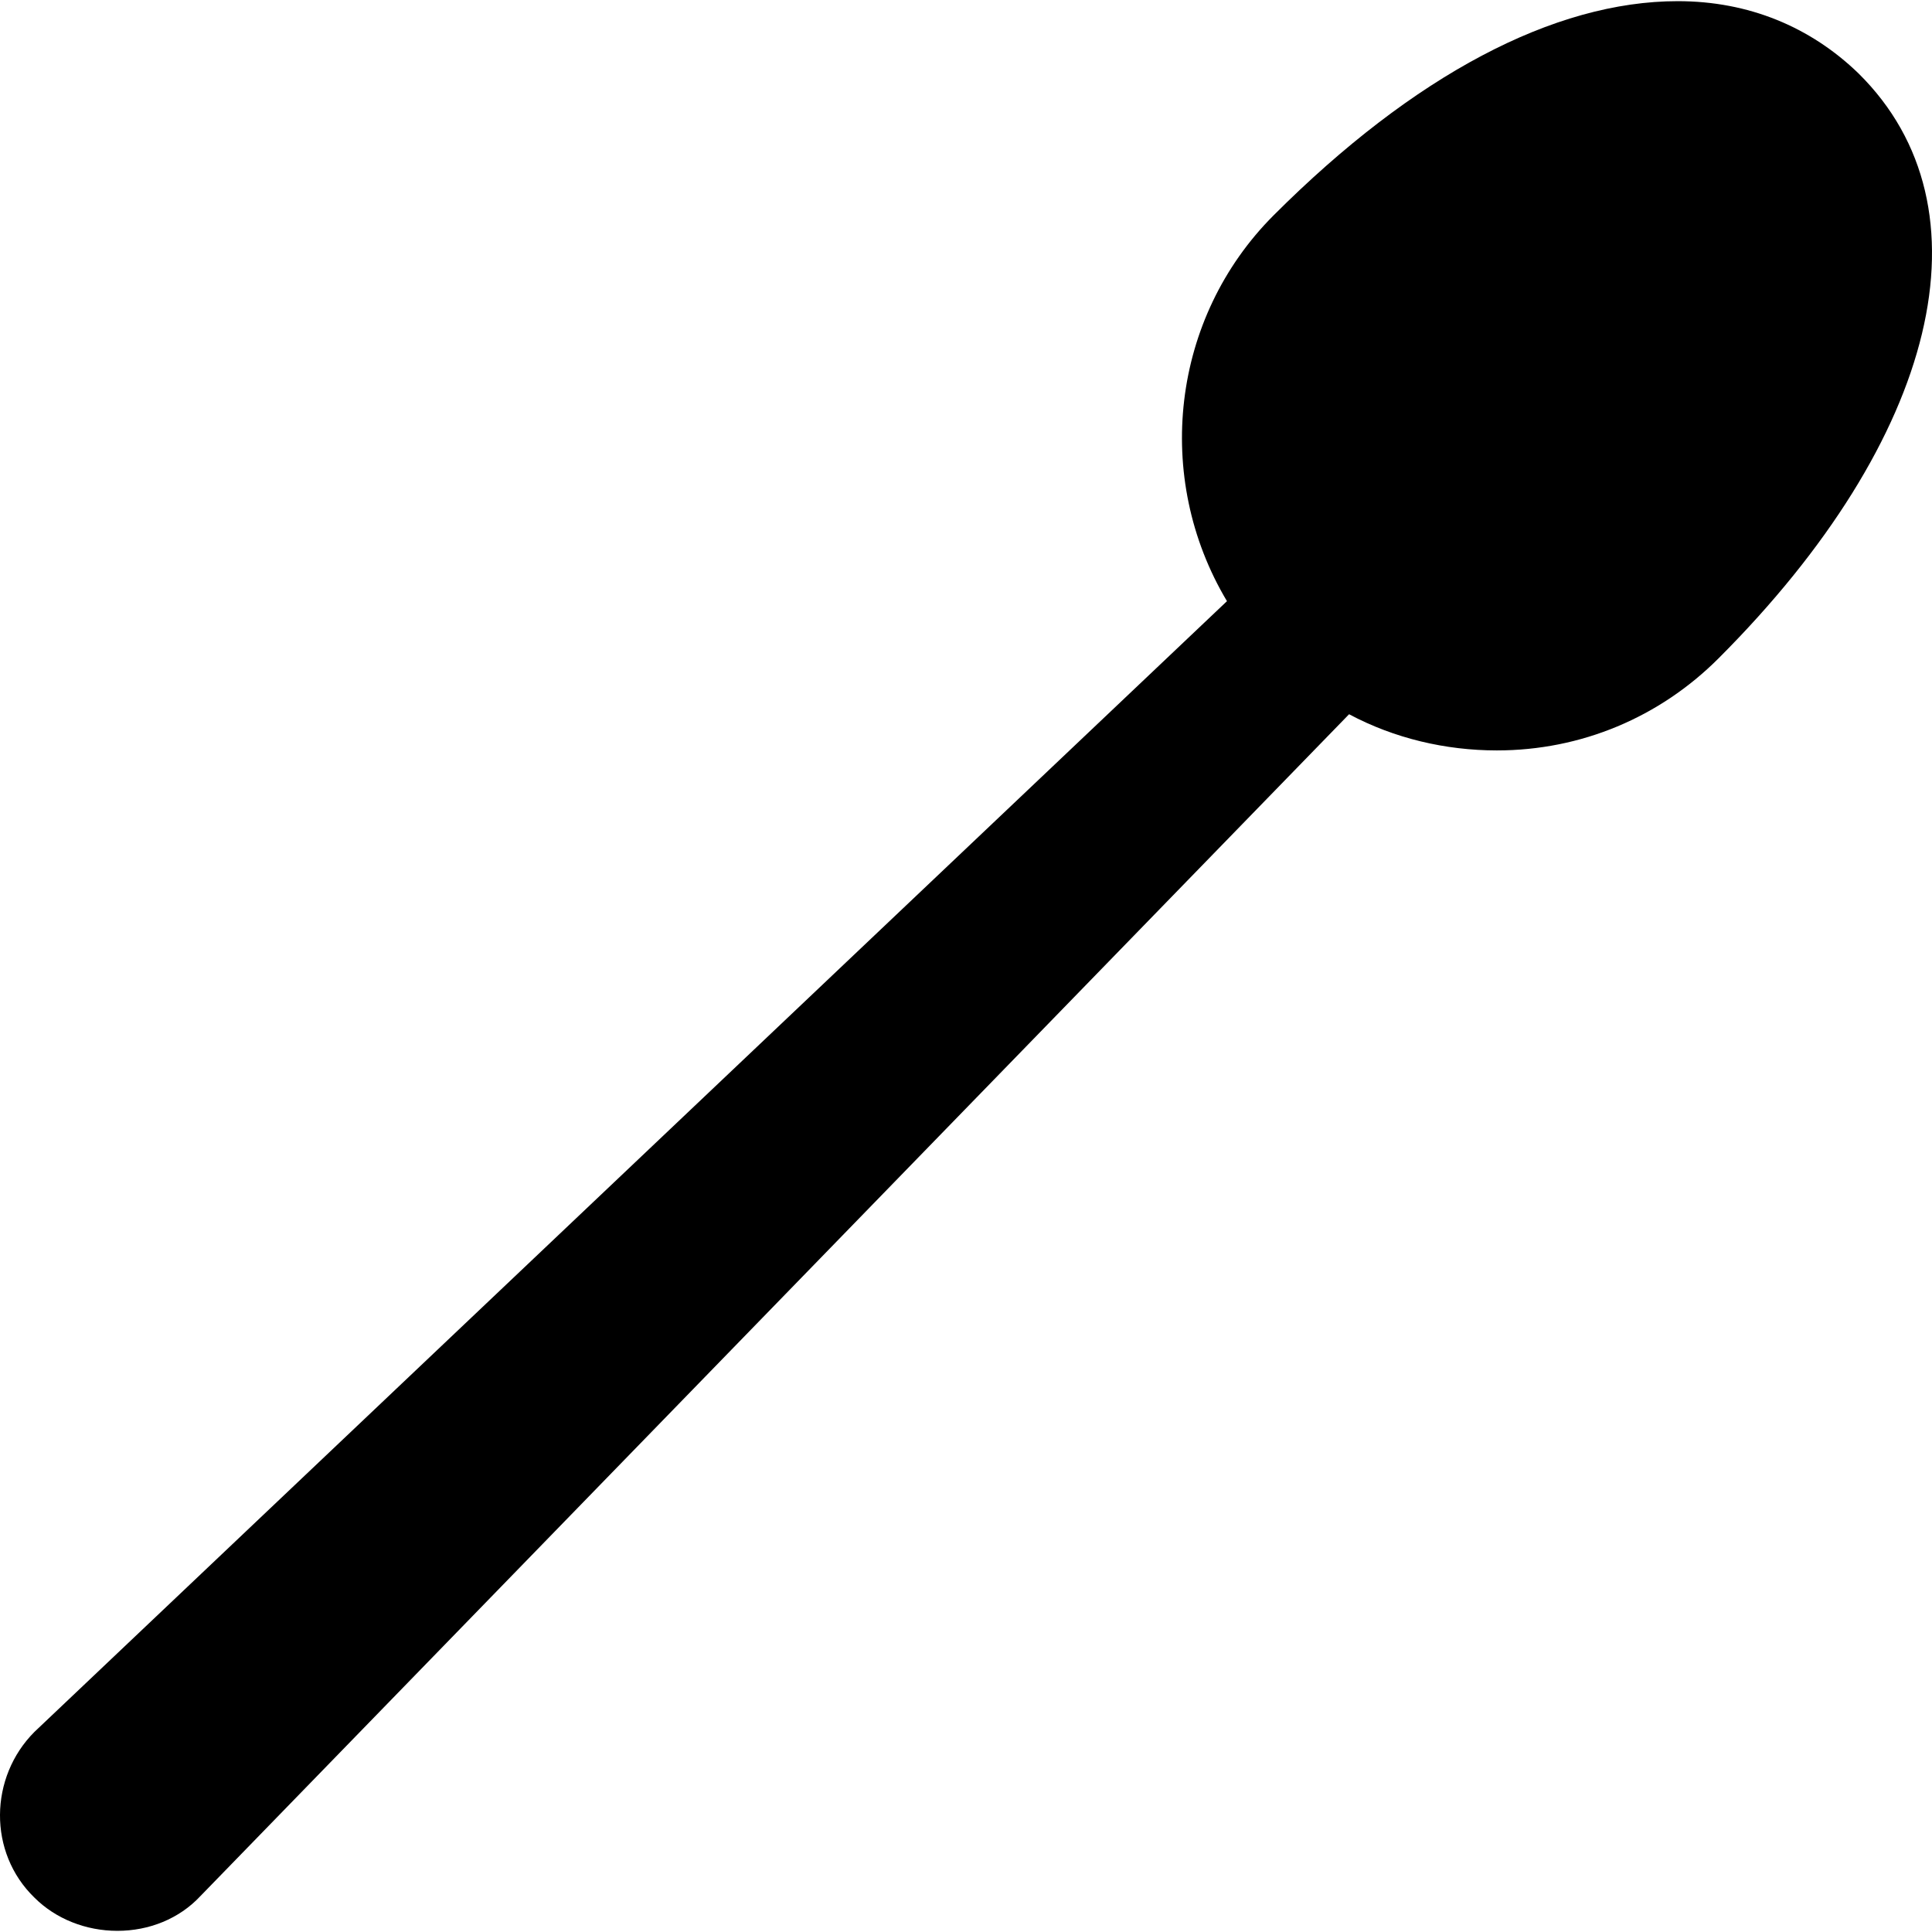
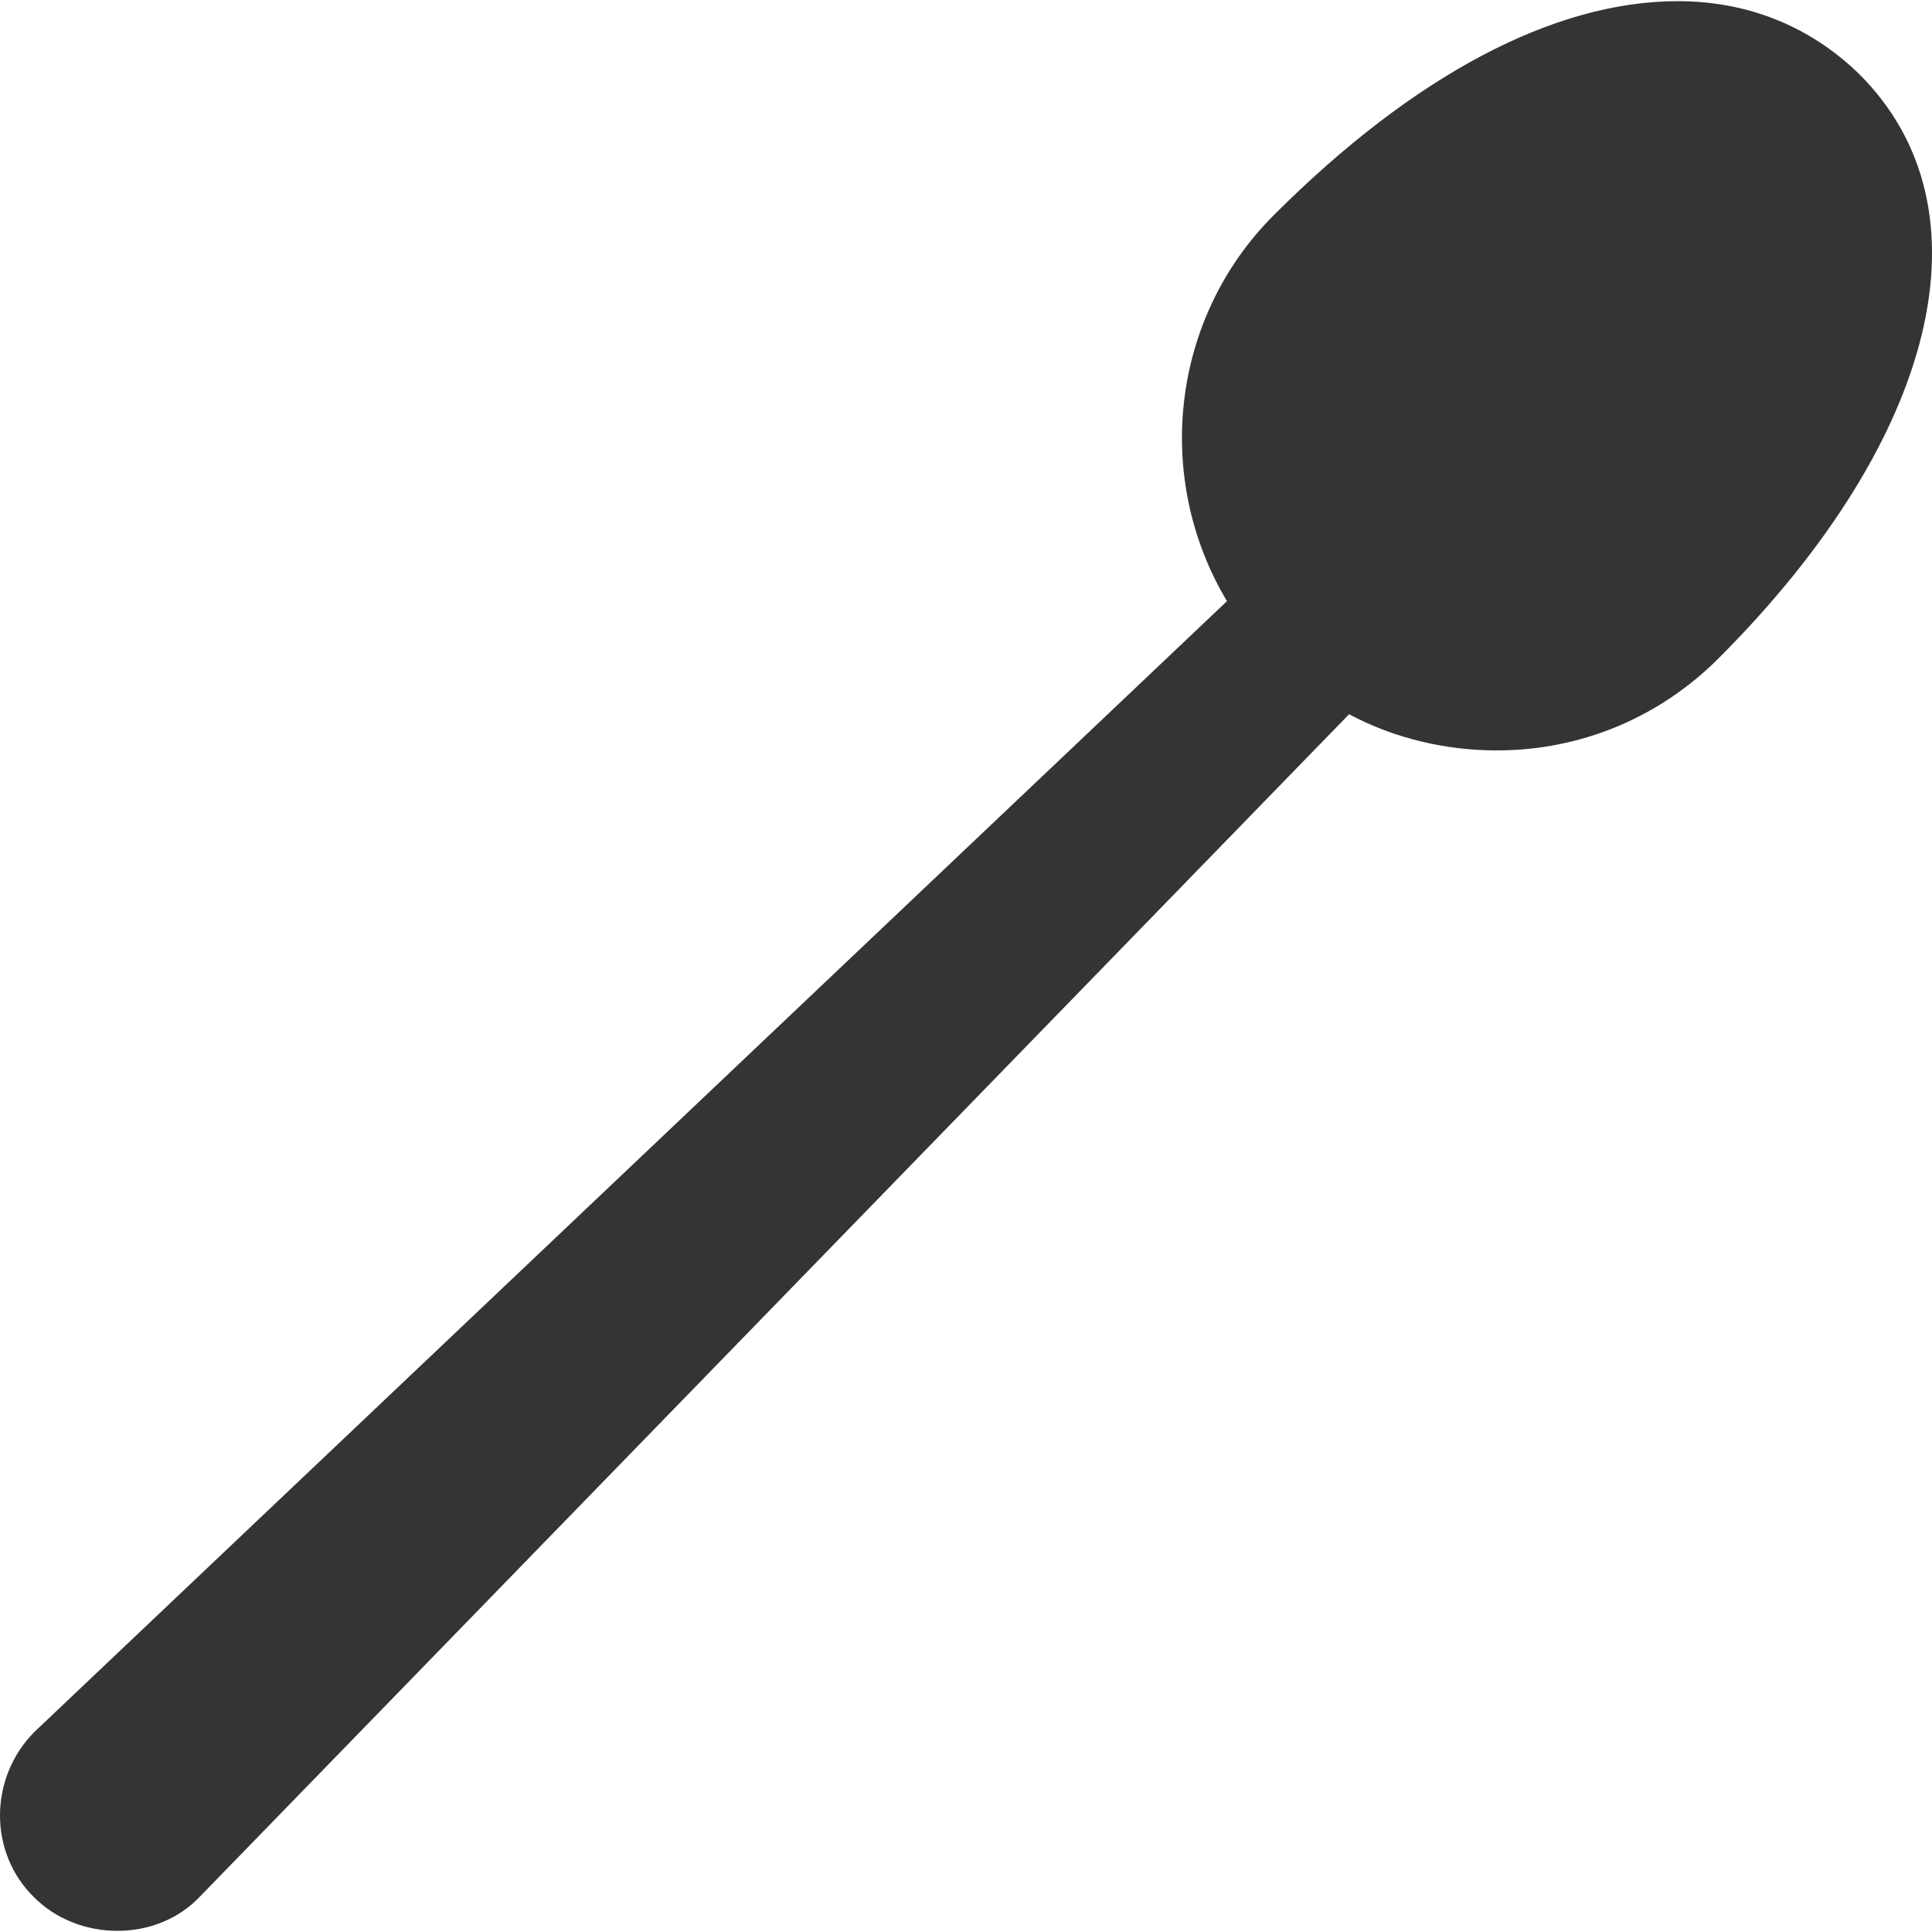
<svg xmlns="http://www.w3.org/2000/svg" version="1.1" id="Layer_1" x="0px" y="0px" viewBox="0 0 512.617 512.617" style="enable-background:new 0 0 512.617 512.617;" xml:space="preserve">
  <g>
    <g>
-       <path d="M493.151,19.509c-12.8-12.4-29.2-19.2-48-19.2c-32.8,0-70,19.6-107.2,56.8c-27.2,27.2-32,69.6-12.4,102.4l-316.4,300    c-12,12-12.4,32,0,44c5.6,5.6,13.6,8.8,22,8.8s16.4-3.2,22-9.2l304.8-313.6c12,6.4,25.6,9.6,39.2,9.6c22.4,0,43.2-8.8,58.8-24.4    C514.351,116.309,529.151,55.109,493.151,19.509z" />
+       <path d="M493.151,19.509c-12.8-12.4-29.2-19.2-48-19.2c-32.8,0-70,19.6-107.2,56.8c-27.2,27.2-32,69.6-12.4,102.4l-316.4,300    c-12,12-12.4,32,0,44c5.6,5.6,13.6,8.8,22,8.8s16.4-3.2,22-9.2l304.8-313.6c12,6.4,25.6,9.6,39.2,9.6c22.4,0,43.2-8.8,58.8-24.4    C514.351,116.309,529.151,55.109,493.151,19.509z" fill="#343434" />
    </g>
  </g>
  <g>
</g>
  <g>
</g>
  <g>
</g>
  <g>
</g>
  <g>
</g>
  <g>
</g>
  <g>
</g>
  <g>
</g>
  <g>
</g>
  <g>
</g>
  <g>
</g>
  <g>
</g>
  <g>
</g>
  <g>
</g>
  <g>
</g>
</svg>
